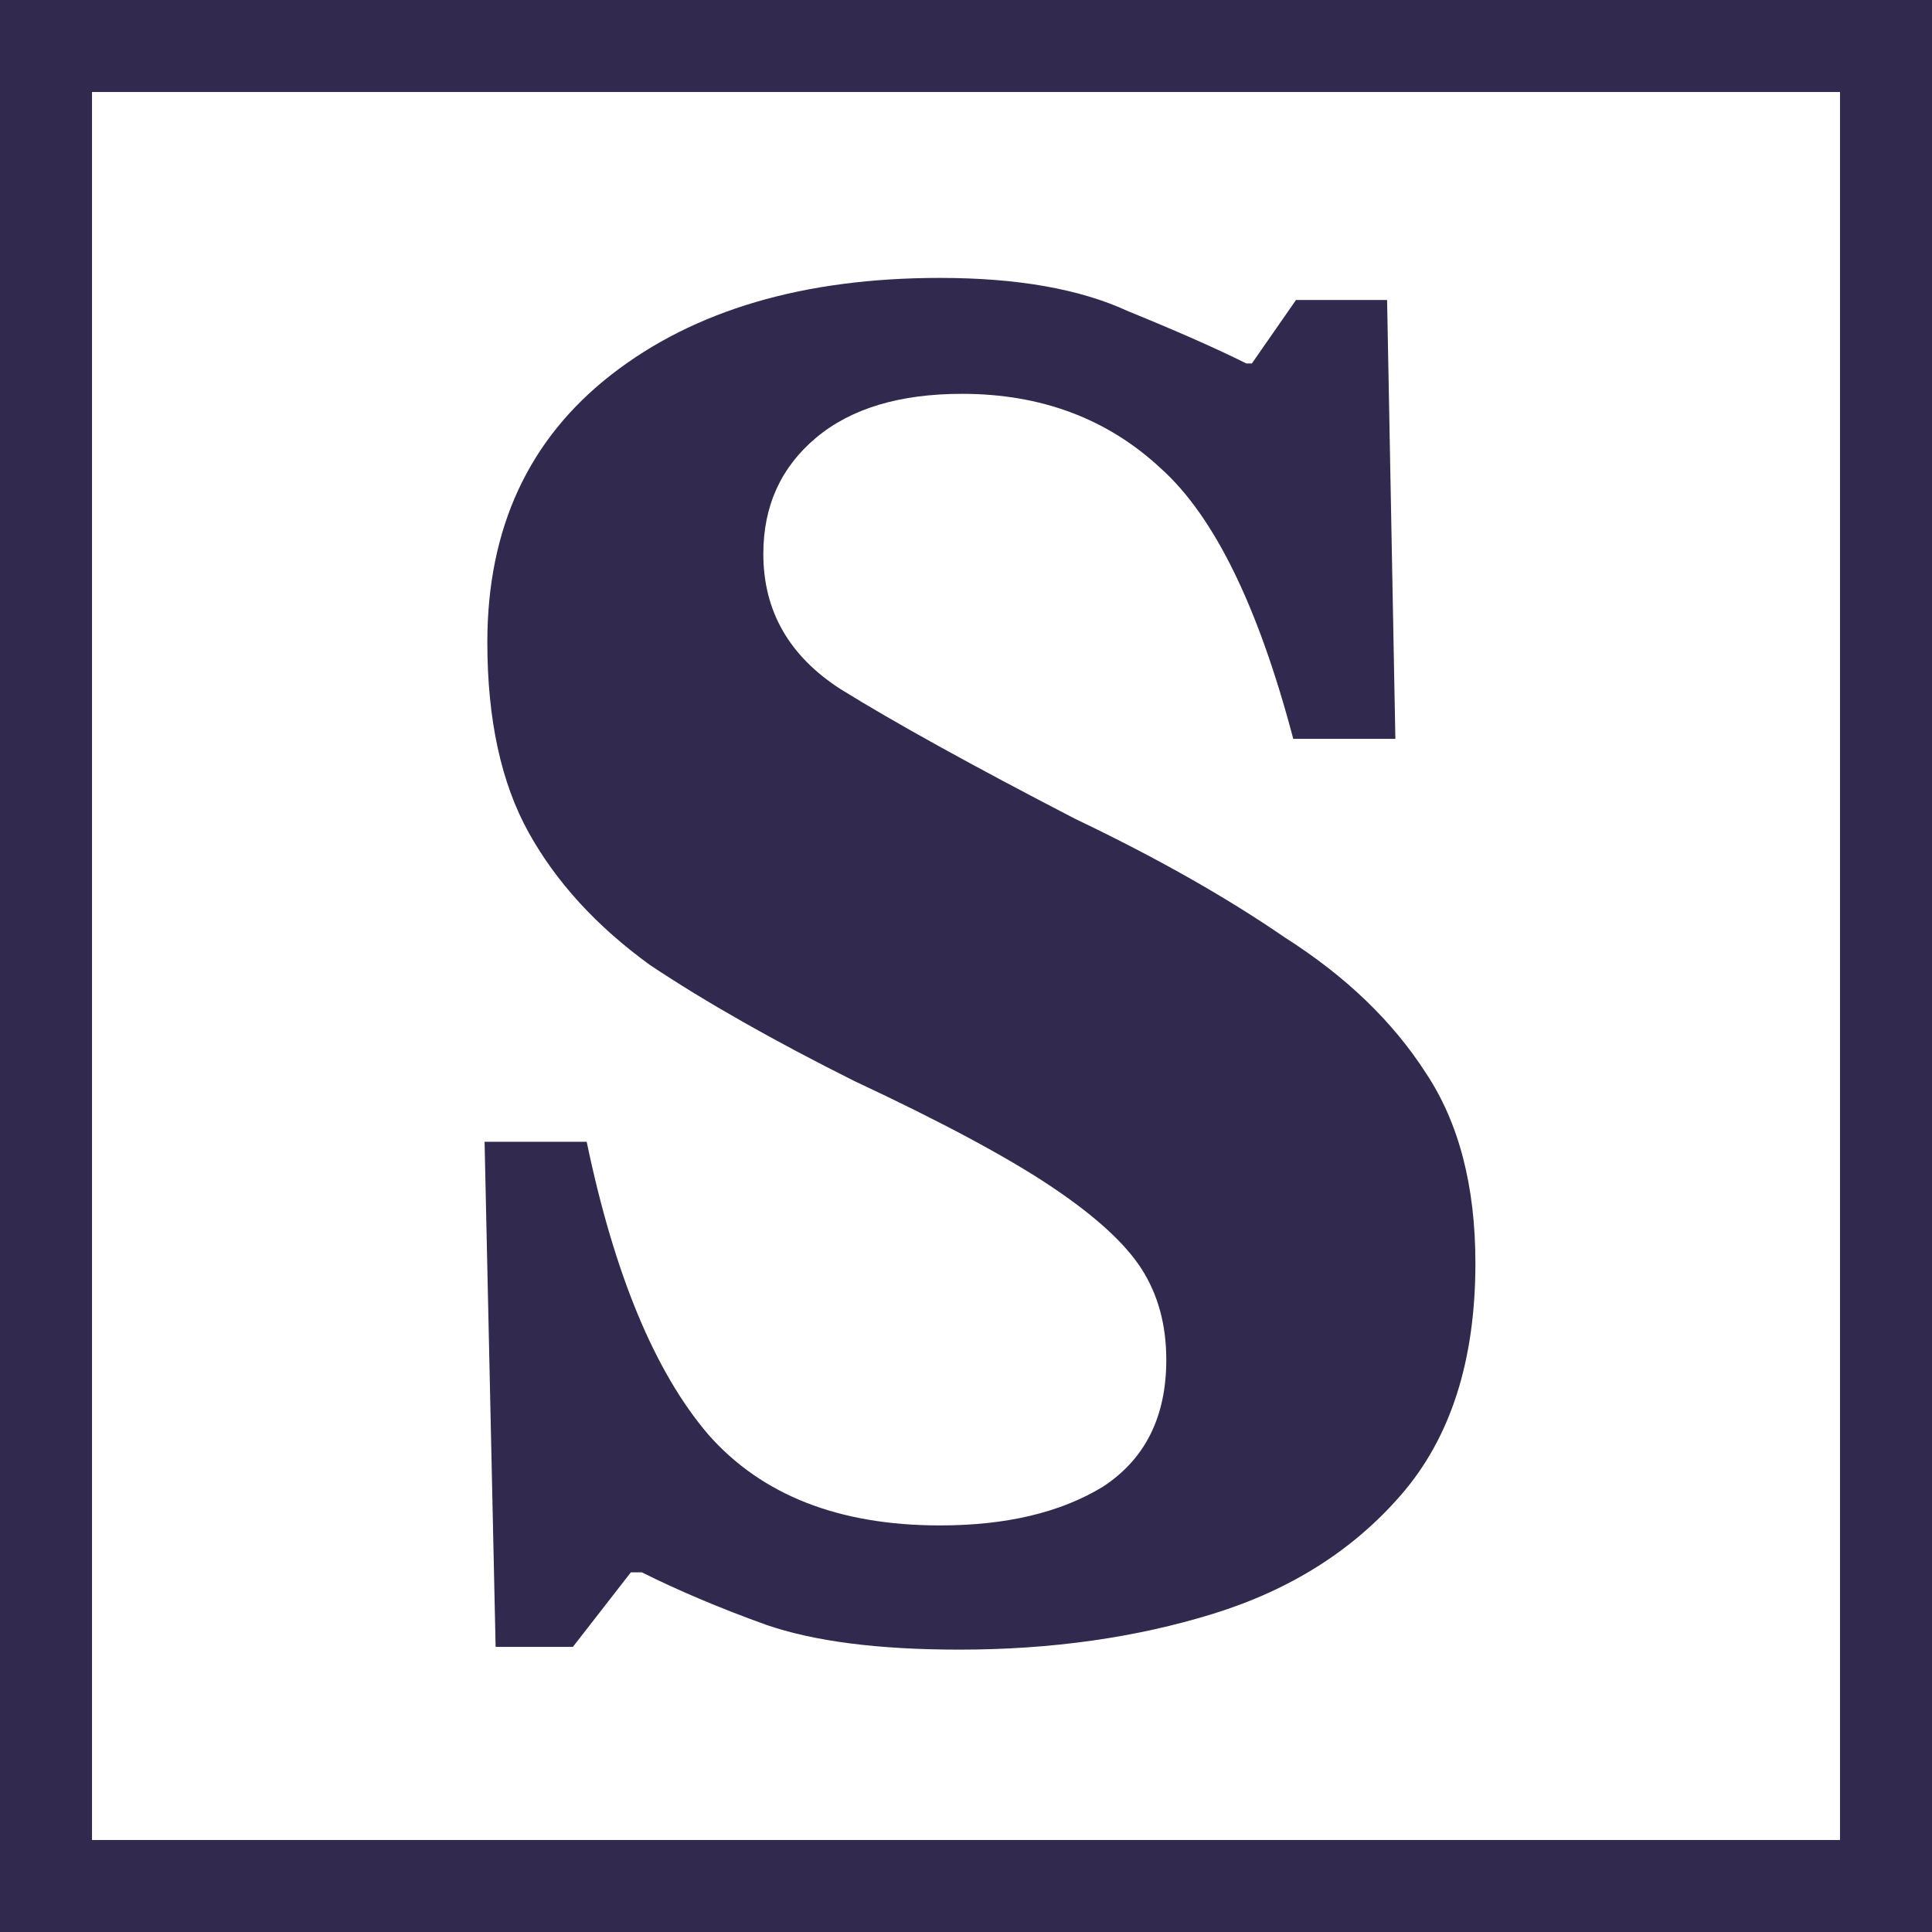
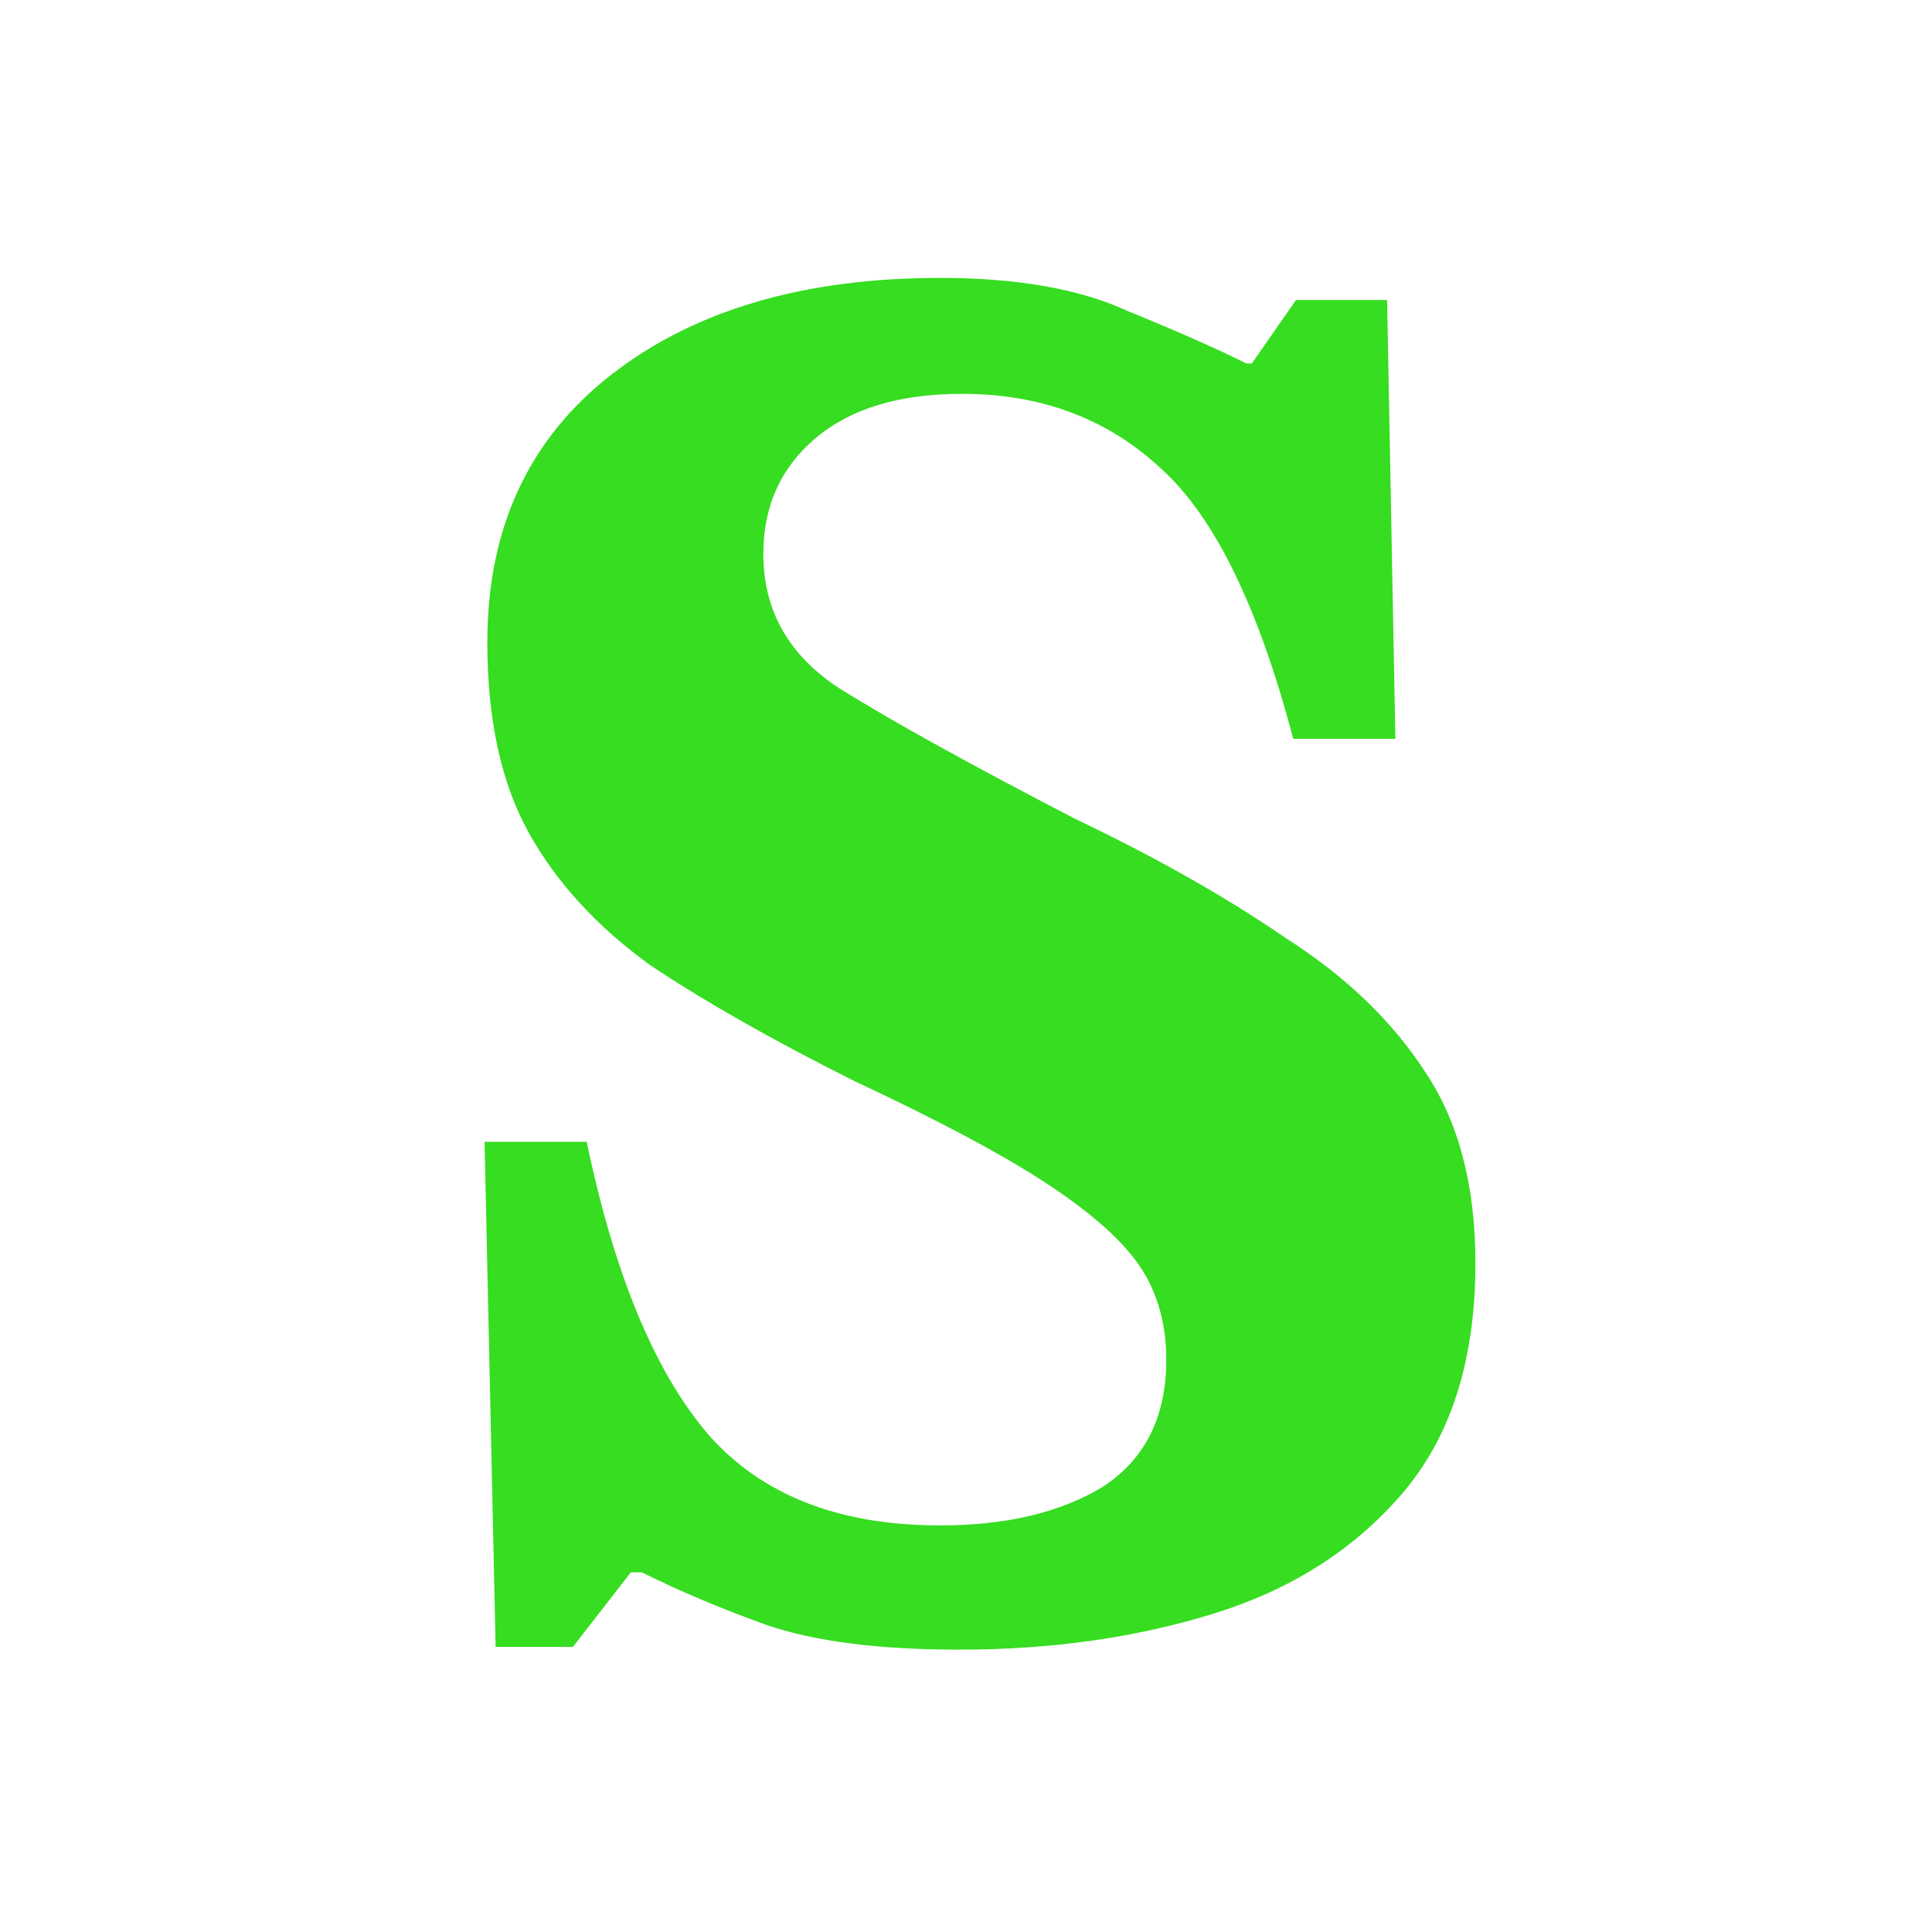
<svg xmlns="http://www.w3.org/2000/svg" fill="none" viewBox="0 0 256 256">
-   <path fill-rule="evenodd" clip-rule="evenodd" d="M243.81 12.191H12.191V243.81H243.81V12.191ZM0 0v256h256V0H0Z" fill="#312A4E" />
-   <path d="m65.672 218.218-1.463-66.925h13.531c3.657 17.554 9.021 30.476 16.091 38.765 7.07 8.046 17.31 12.069 30.72 12.069 8.777 0 15.969-1.707 21.577-5.12 5.608-3.657 8.411-9.265 8.411-16.823 0-4.632-1.097-8.655-3.291-12.069-2.194-3.413-6.217-7.07-12.069-10.971-5.851-3.901-14.506-8.533-25.965-13.897-10.728-5.364-19.749-10.484-27.063-15.36-7.07-5.12-12.434-10.972-16.091-17.554-3.657-6.583-5.486-14.995-5.486-25.235 0-15.116 5.486-26.941 16.457-35.474 10.972-8.533 25.478-12.8 43.52-12.8 10.24 0 18.529 1.463 24.868 4.388 6.583 2.682 11.825 4.998 15.726 6.949h.732l5.851-8.411h12.069l1.097 58.149h-13.532c-4.632-17.554-10.484-29.501-17.554-35.84-7.07-6.583-15.848-9.874-26.331-9.874-8.29 0-14.751 1.95-19.383 5.851-4.633 3.901-6.949 9.021-6.949 15.36 0 7.558 3.413 13.531 10.24 17.92 7.071 4.389 17.433 10.119 31.086 17.189 10.727 5.12 19.992 10.362 27.794 15.726 8.046 5.12 14.263 11.093 18.652 17.92 4.388 6.583 6.582 14.994 6.582 25.234 0 12.922-3.291 23.162-9.874 30.72-6.339 7.314-14.628 12.556-24.868 15.726-10.24 3.169-21.456 4.754-33.646 4.754-10.728 0-19.261-1.097-25.6-3.291-6.095-2.195-11.581-4.511-16.457-6.949h-1.463l-7.68 9.874h-10.24Z" fill="#312A4E" />
+   <path fill-rule="evenodd" clip-rule="evenodd" d="M243.81 12.191H12.191V243.81H243.81V12.191ZM0 0v256h256V0H0Z" fill="none" />
+   <path d="m65.672 218.218-1.463-66.925h13.531c3.657 17.554 9.021 30.476 16.091 38.765 7.07 8.046 17.31 12.069 30.72 12.069 8.777 0 15.969-1.707 21.577-5.12 5.608-3.657 8.411-9.265 8.411-16.823 0-4.632-1.097-8.655-3.291-12.069-2.194-3.413-6.217-7.07-12.069-10.971-5.851-3.901-14.506-8.533-25.965-13.897-10.728-5.364-19.749-10.484-27.063-15.36-7.07-5.12-12.434-10.972-16.091-17.554-3.657-6.583-5.486-14.995-5.486-25.235 0-15.116 5.486-26.941 16.457-35.474 10.972-8.533 25.478-12.8 43.52-12.8 10.24 0 18.529 1.463 24.868 4.388 6.583 2.682 11.825 4.998 15.726 6.949h.732l5.851-8.411h12.069l1.097 58.149h-13.532c-4.632-17.554-10.484-29.501-17.554-35.84-7.07-6.583-15.848-9.874-26.331-9.874-8.29 0-14.751 1.95-19.383 5.851-4.633 3.901-6.949 9.021-6.949 15.36 0 7.558 3.413 13.531 10.24 17.92 7.071 4.389 17.433 10.119 31.086 17.189 10.727 5.12 19.992 10.362 27.794 15.726 8.046 5.12 14.263 11.093 18.652 17.92 4.388 6.583 6.582 14.994 6.582 25.234 0 12.922-3.291 23.162-9.874 30.72-6.339 7.314-14.628 12.556-24.868 15.726-10.24 3.169-21.456 4.754-33.646 4.754-10.728 0-19.261-1.097-25.6-3.291-6.095-2.195-11.581-4.511-16.457-6.949h-1.463l-7.68 9.874h-10.24Z" fill="#36dd20" />
</svg>
